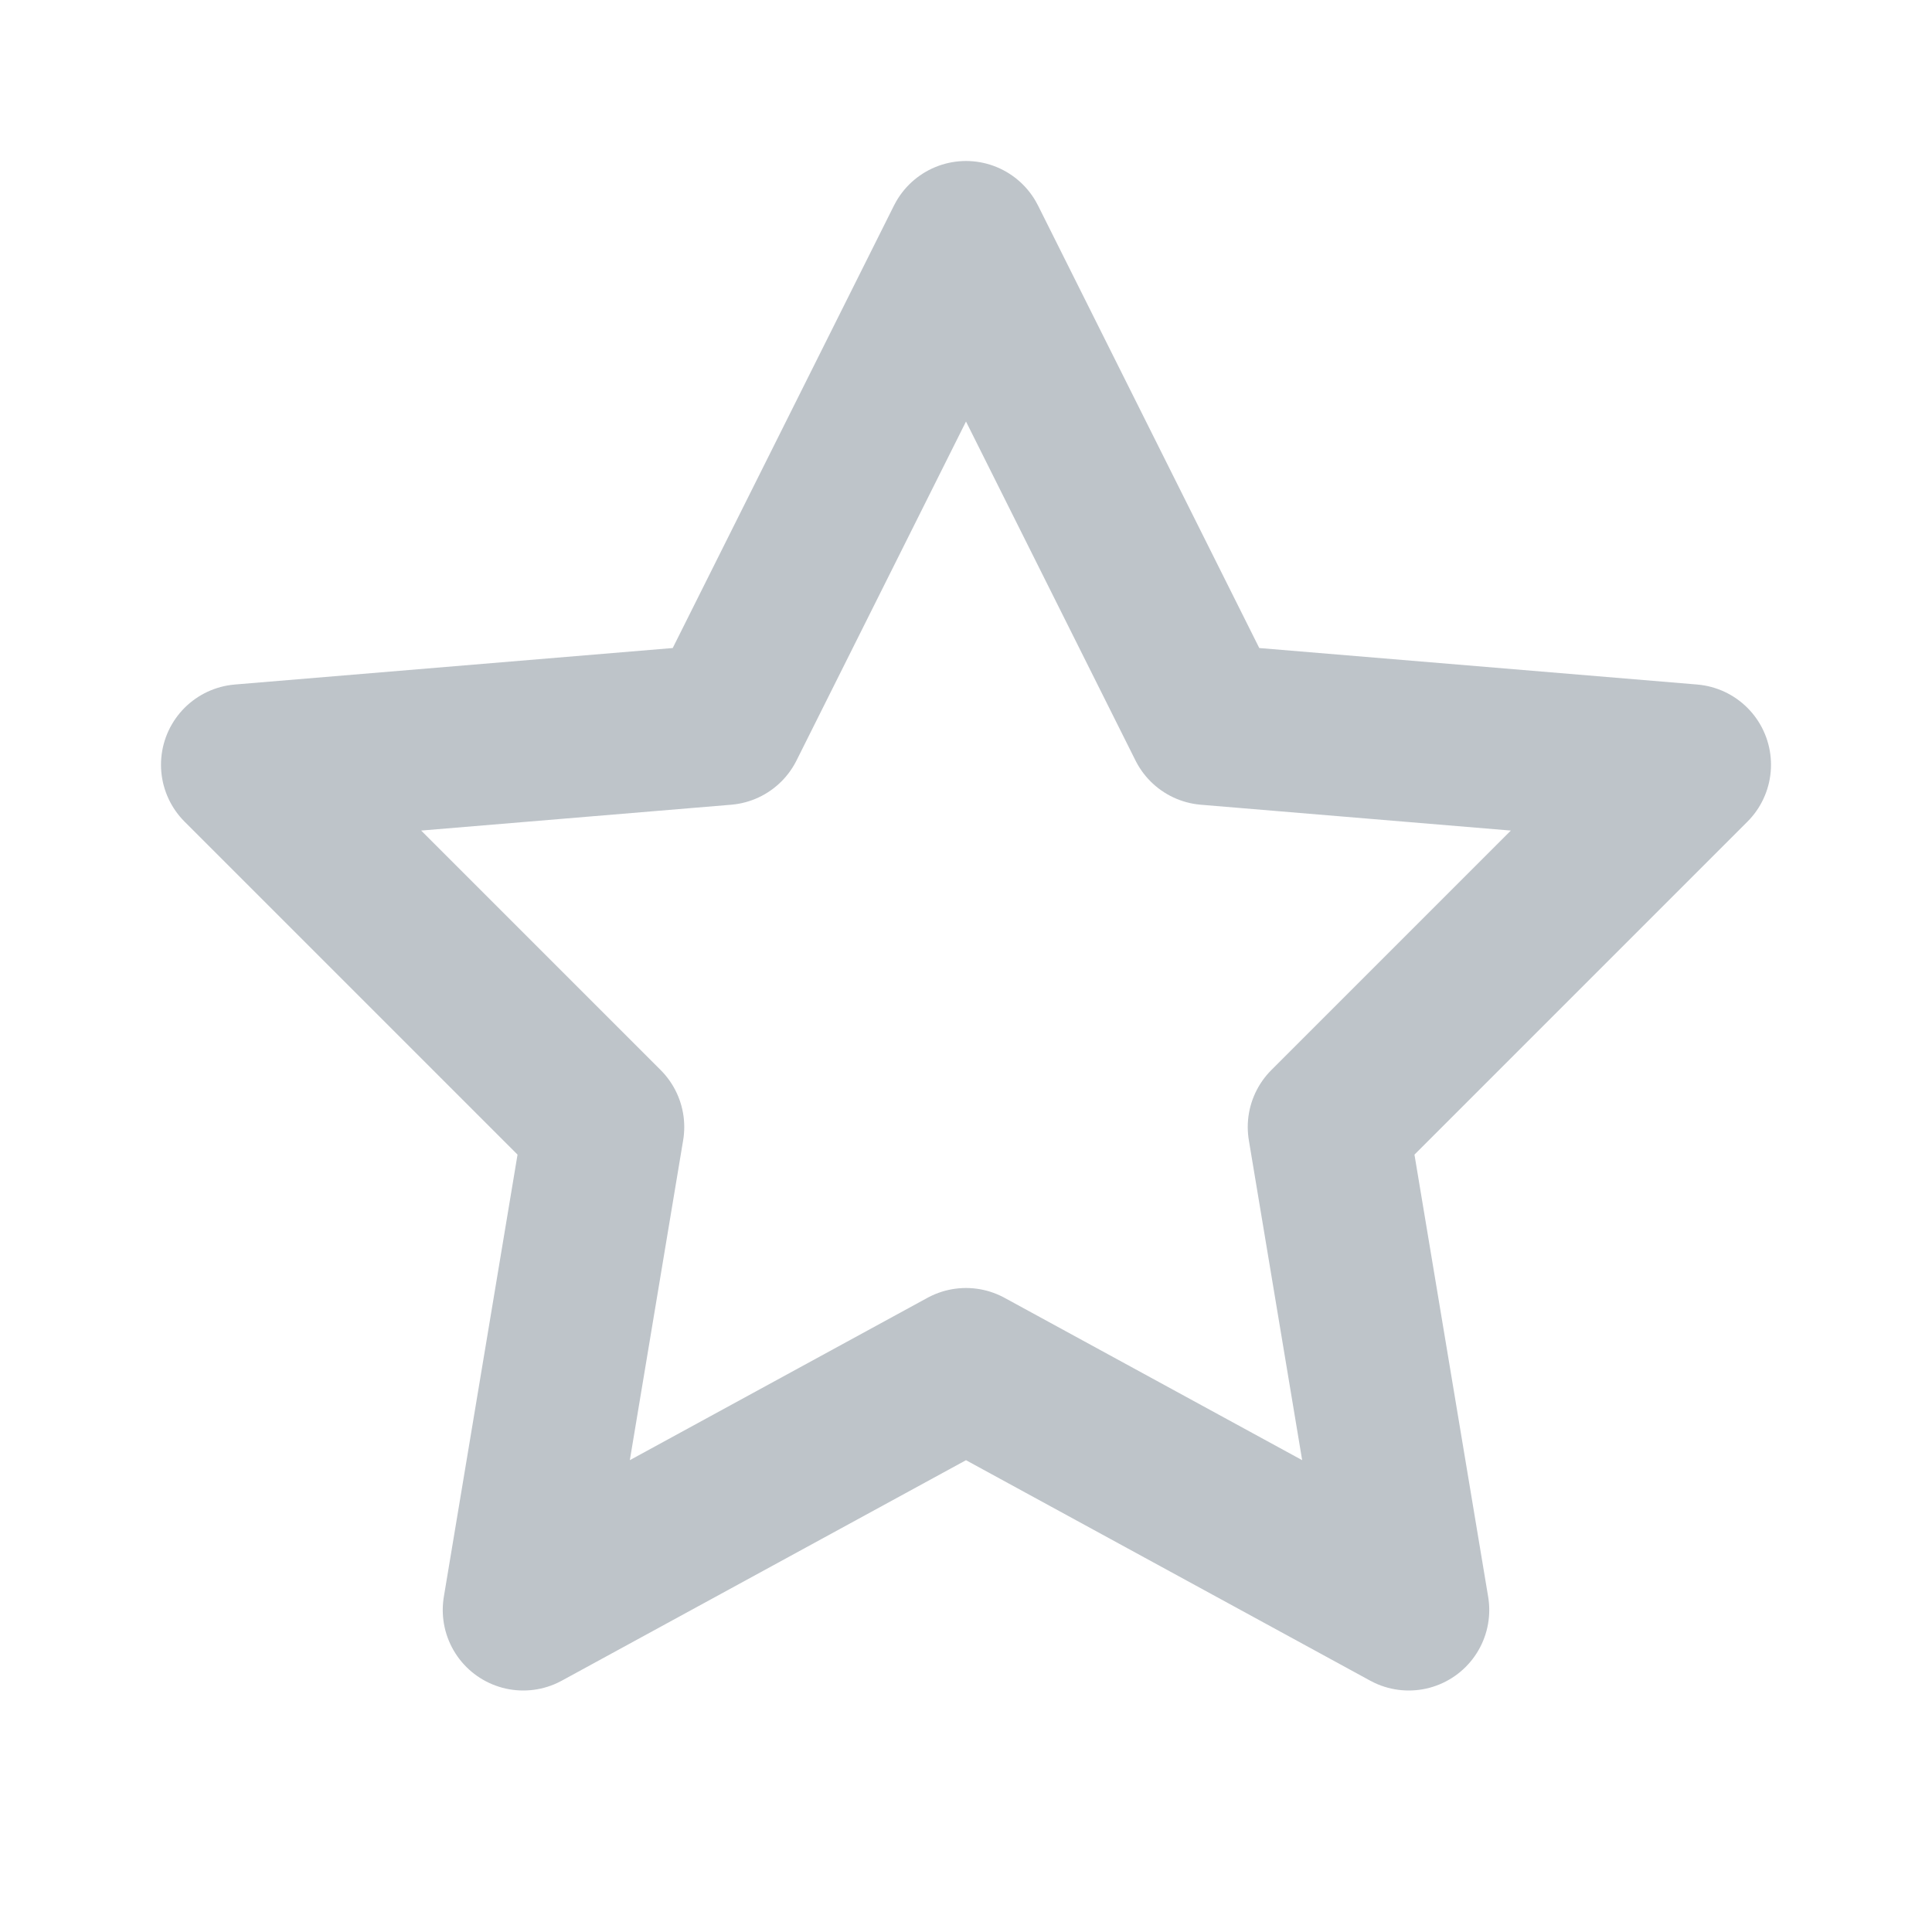
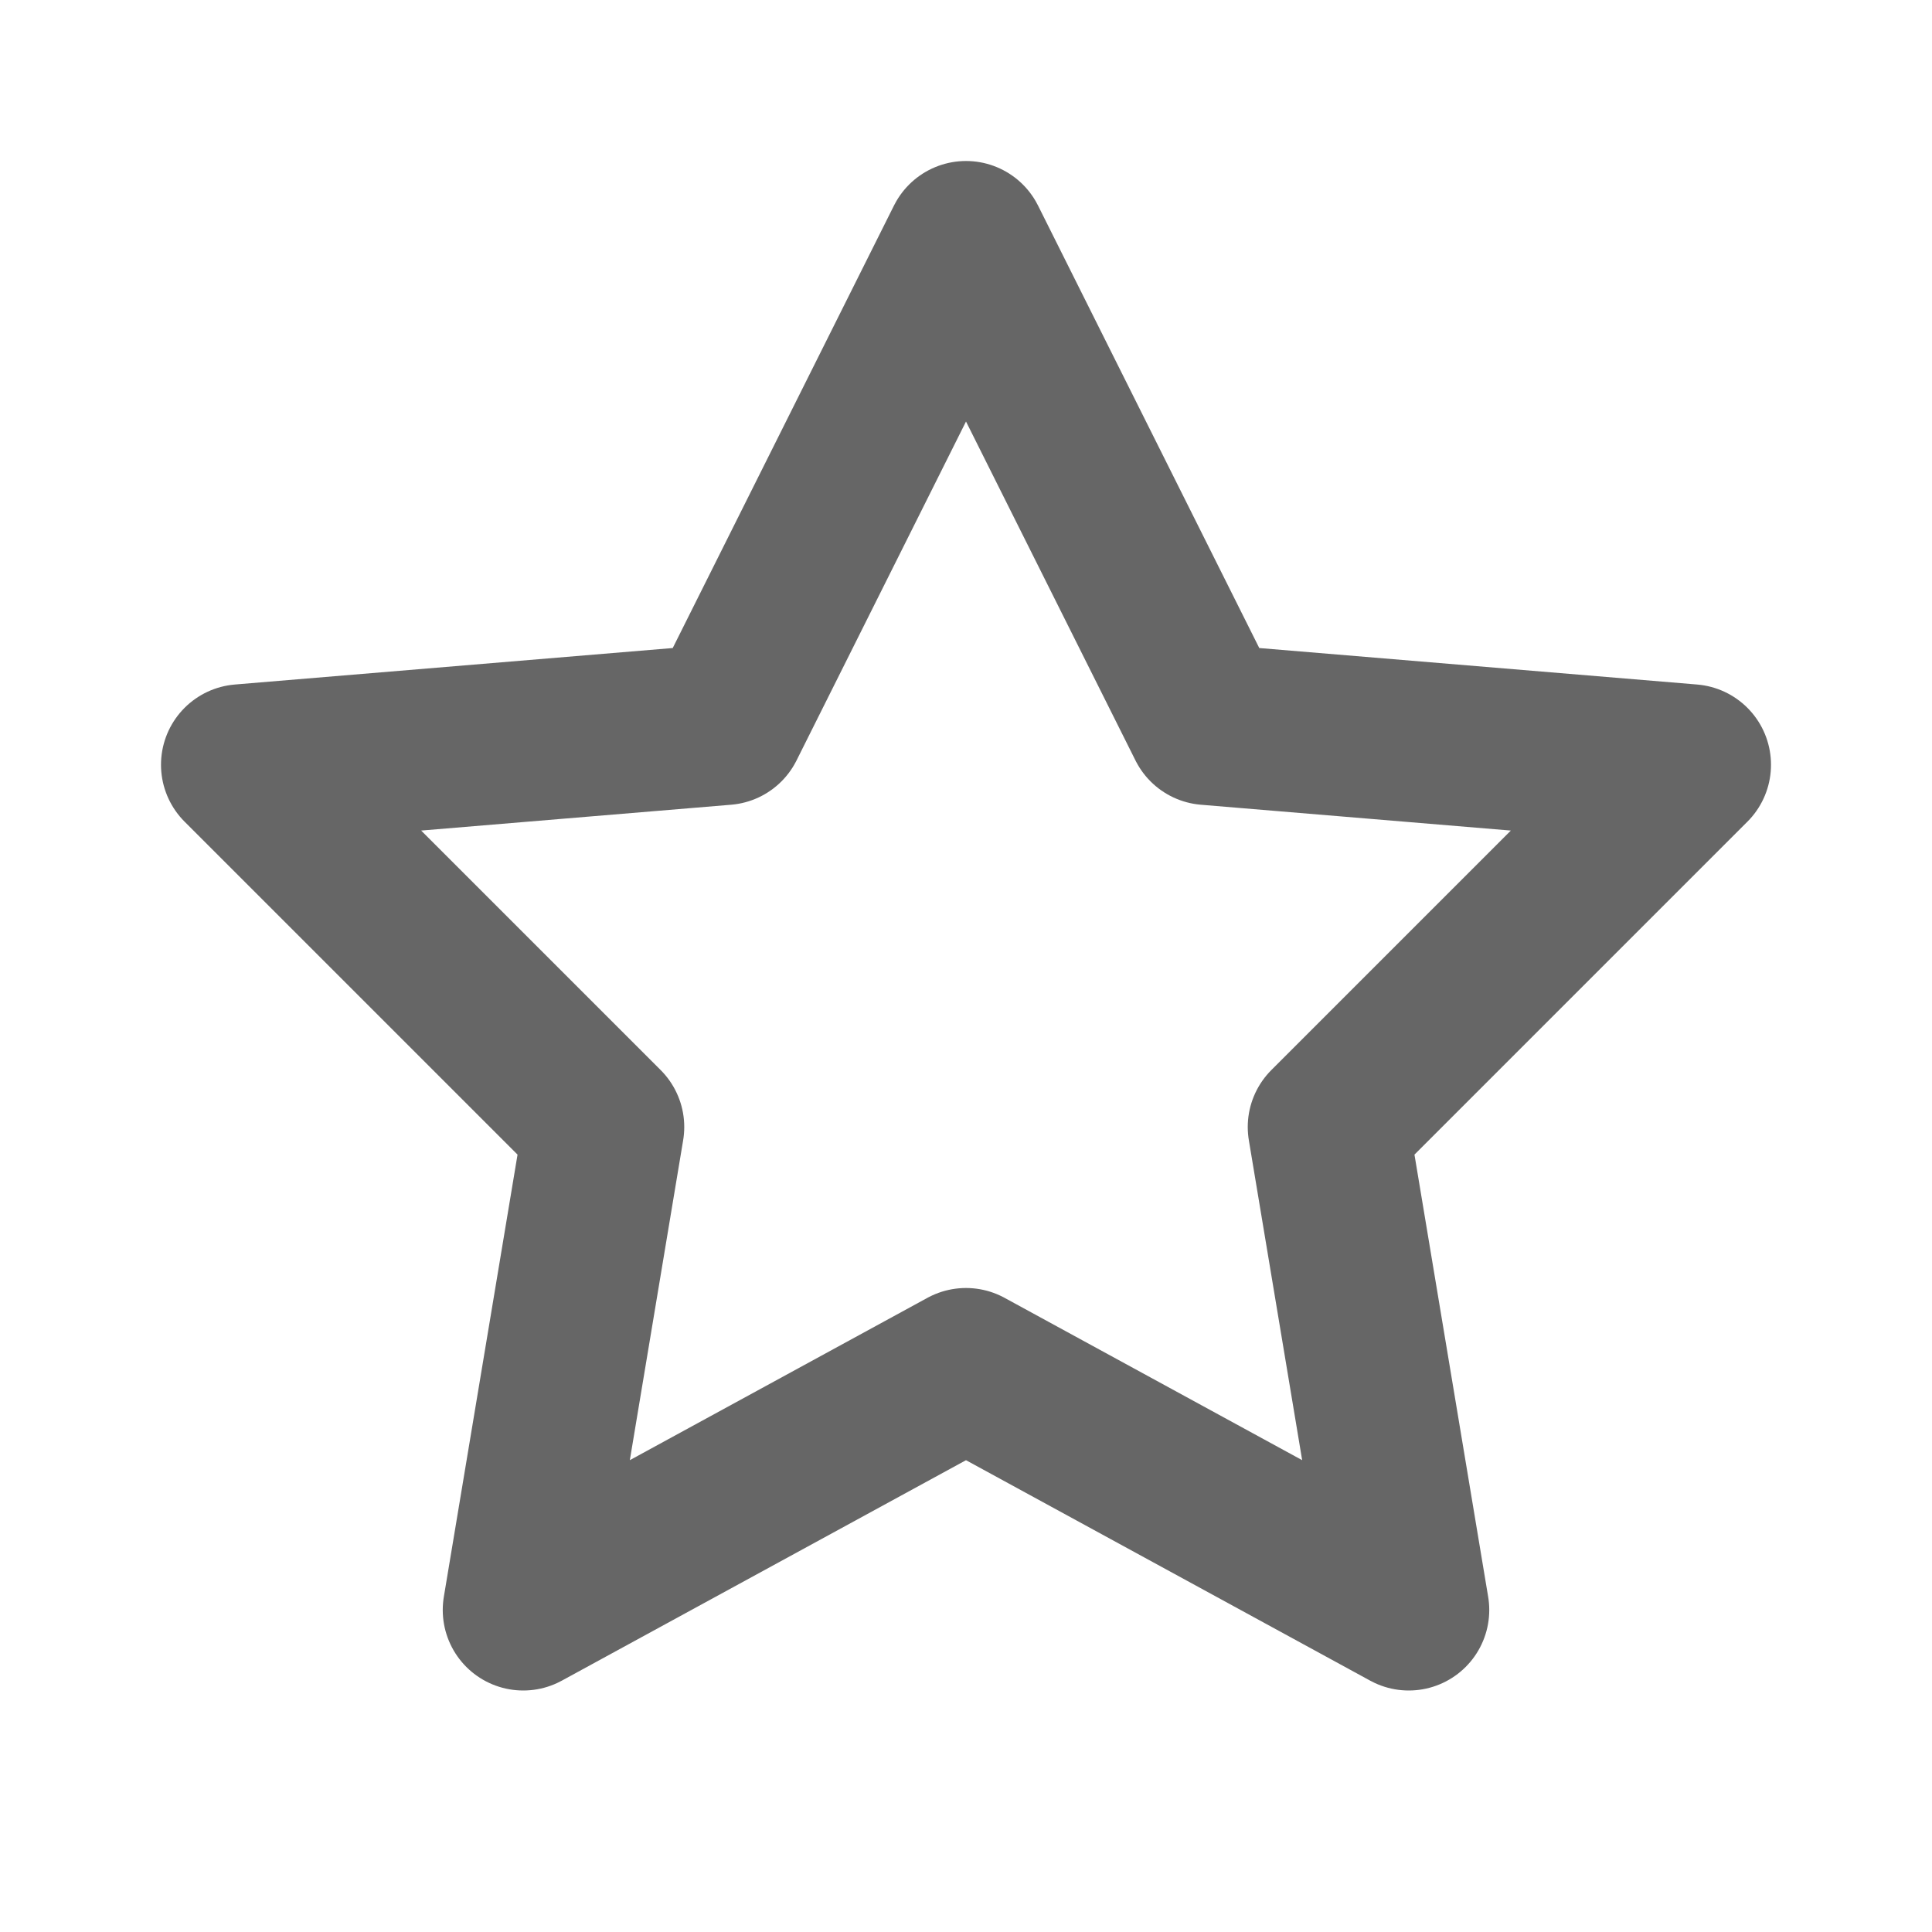
<svg xmlns="http://www.w3.org/2000/svg" width="24" height="24" viewBox="0 0 24 24">
-   <path fill="none" stroke="#929CA5" stroke-linejoin="round" stroke-width="2" d="m12 17-5.5 3 1-6L3 9.5 9 9l3-6 3 6 6 .5-4.5 4.5 1 6-5.5-3Z" opacity=".6" />
+   <path fill="none" stroke="currentColor" stroke-linejoin="round" stroke-width="2" d="m12 17-5.5 3 1-6L3 9.5 9 9l3-6 3 6 6 .5-4.5 4.5 1 6-5.5-3Z" opacity=".6" />
</svg>
